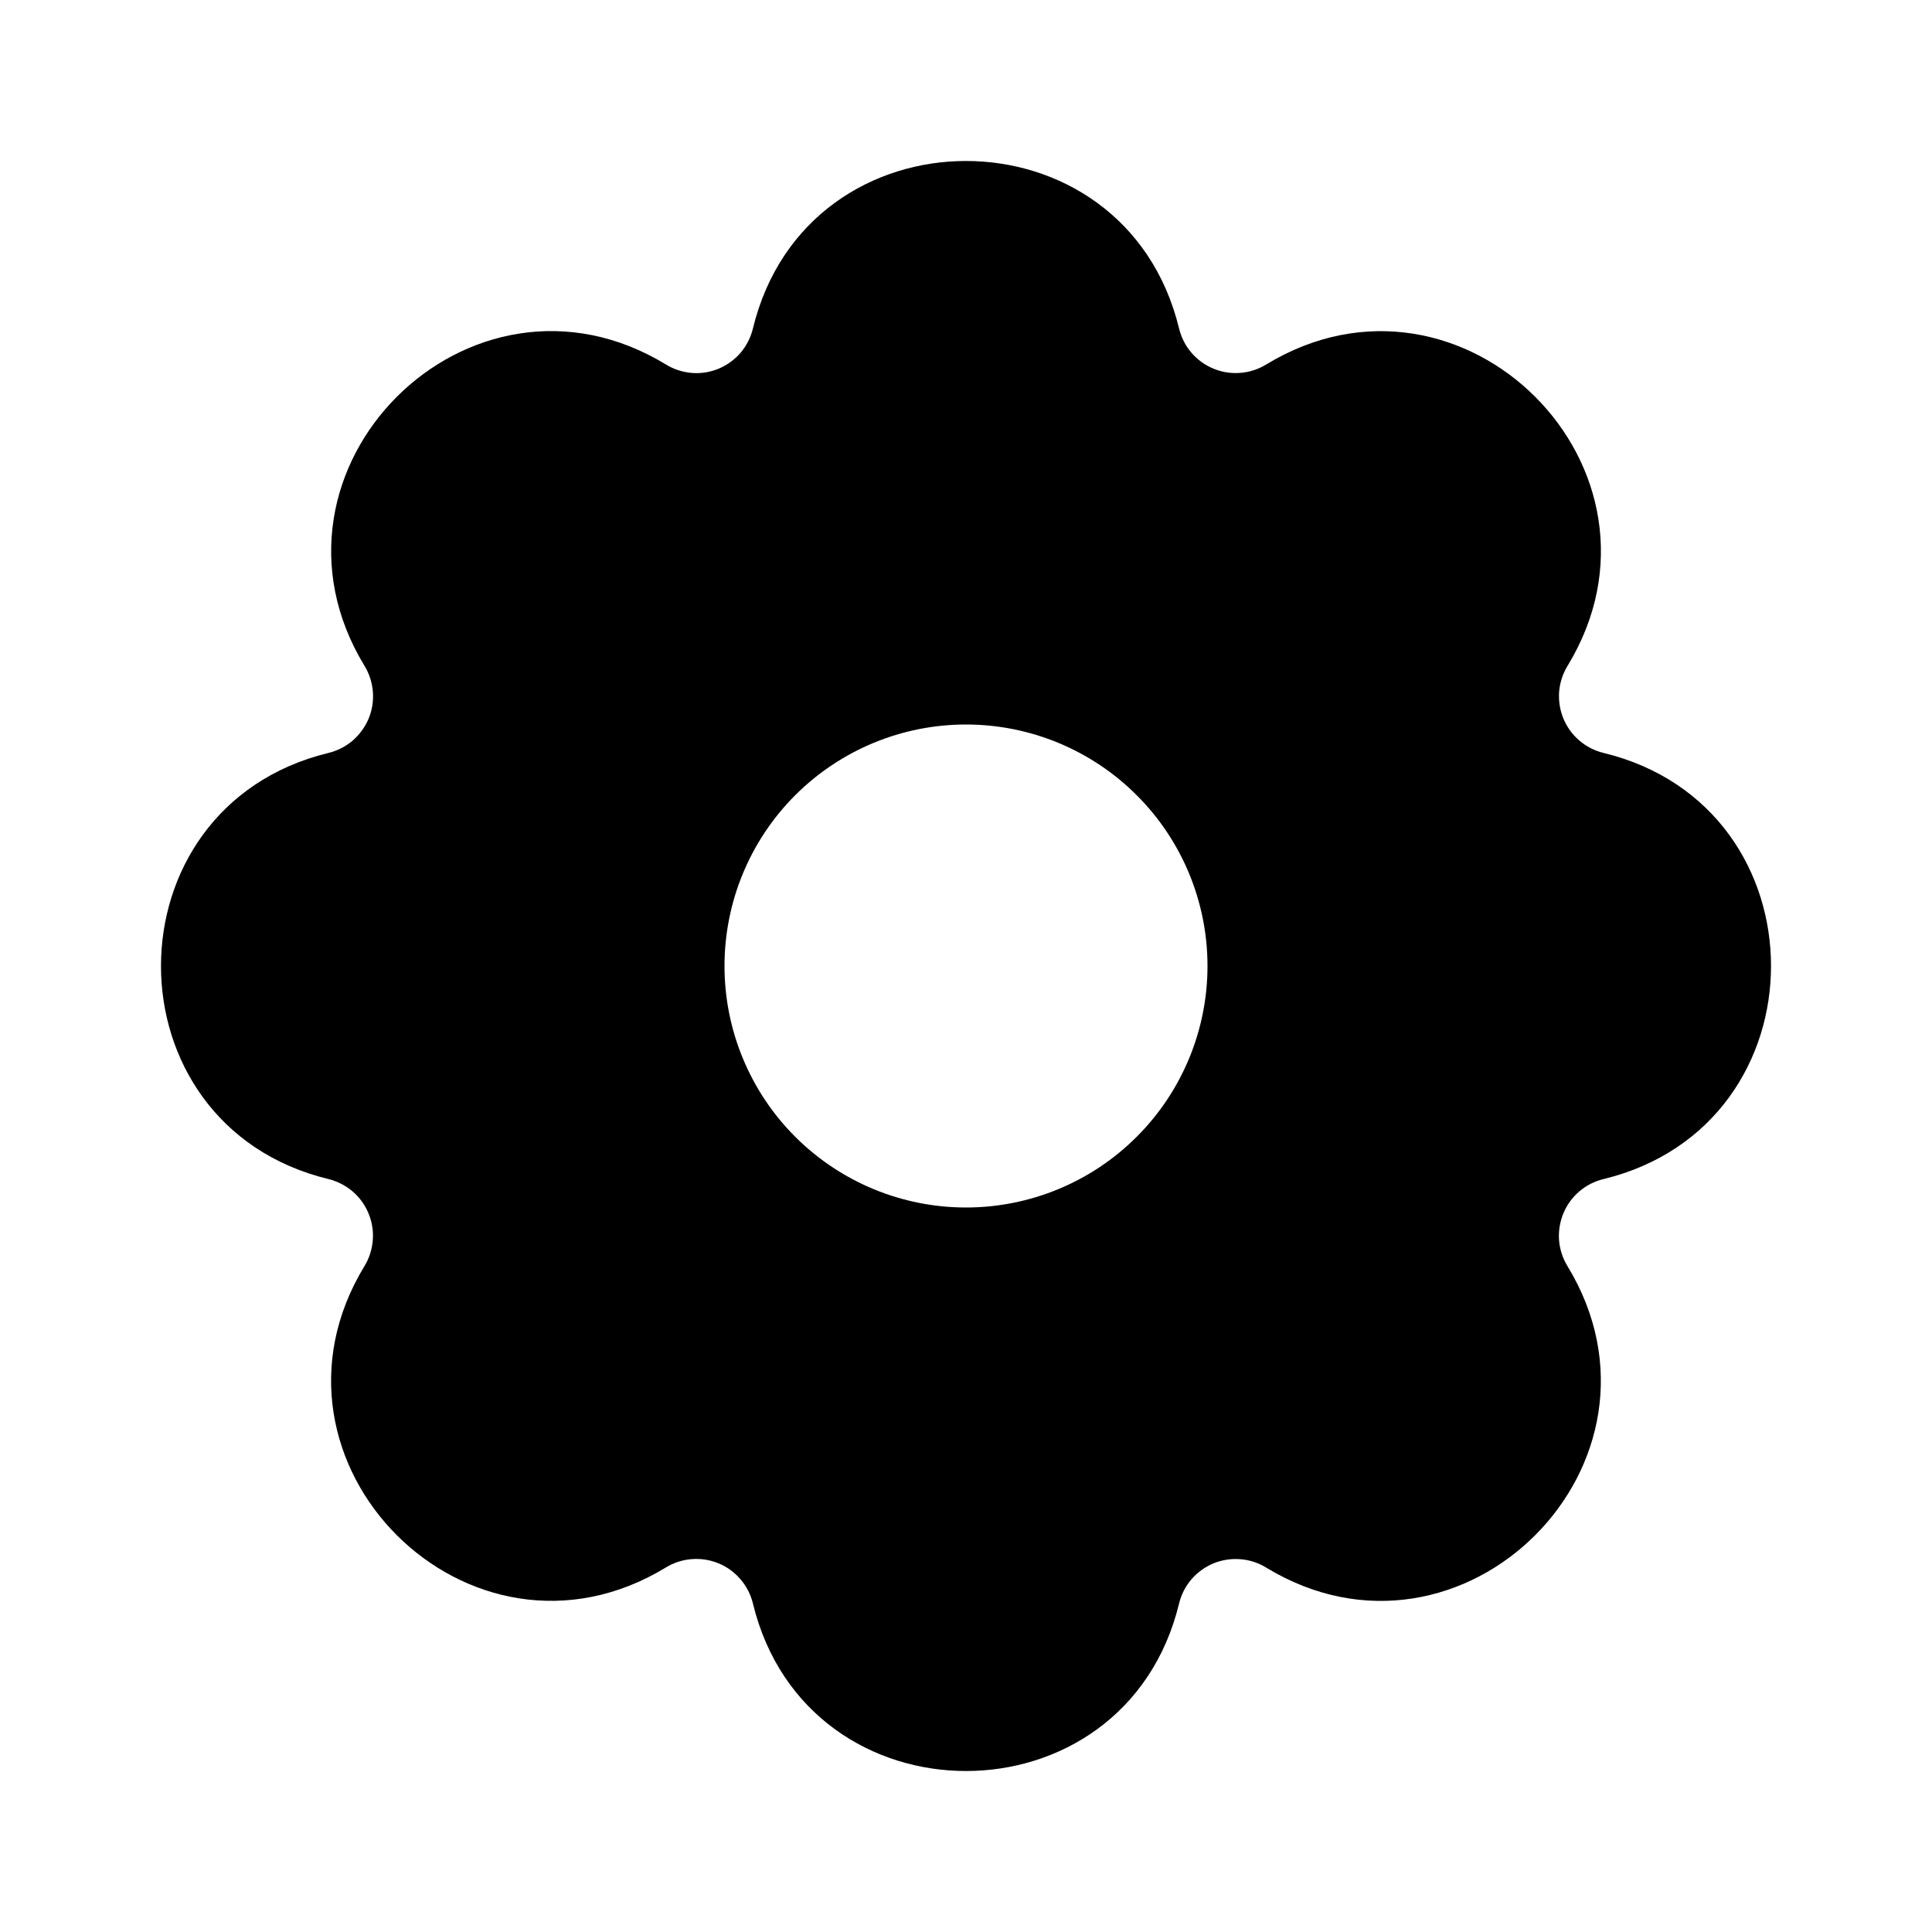
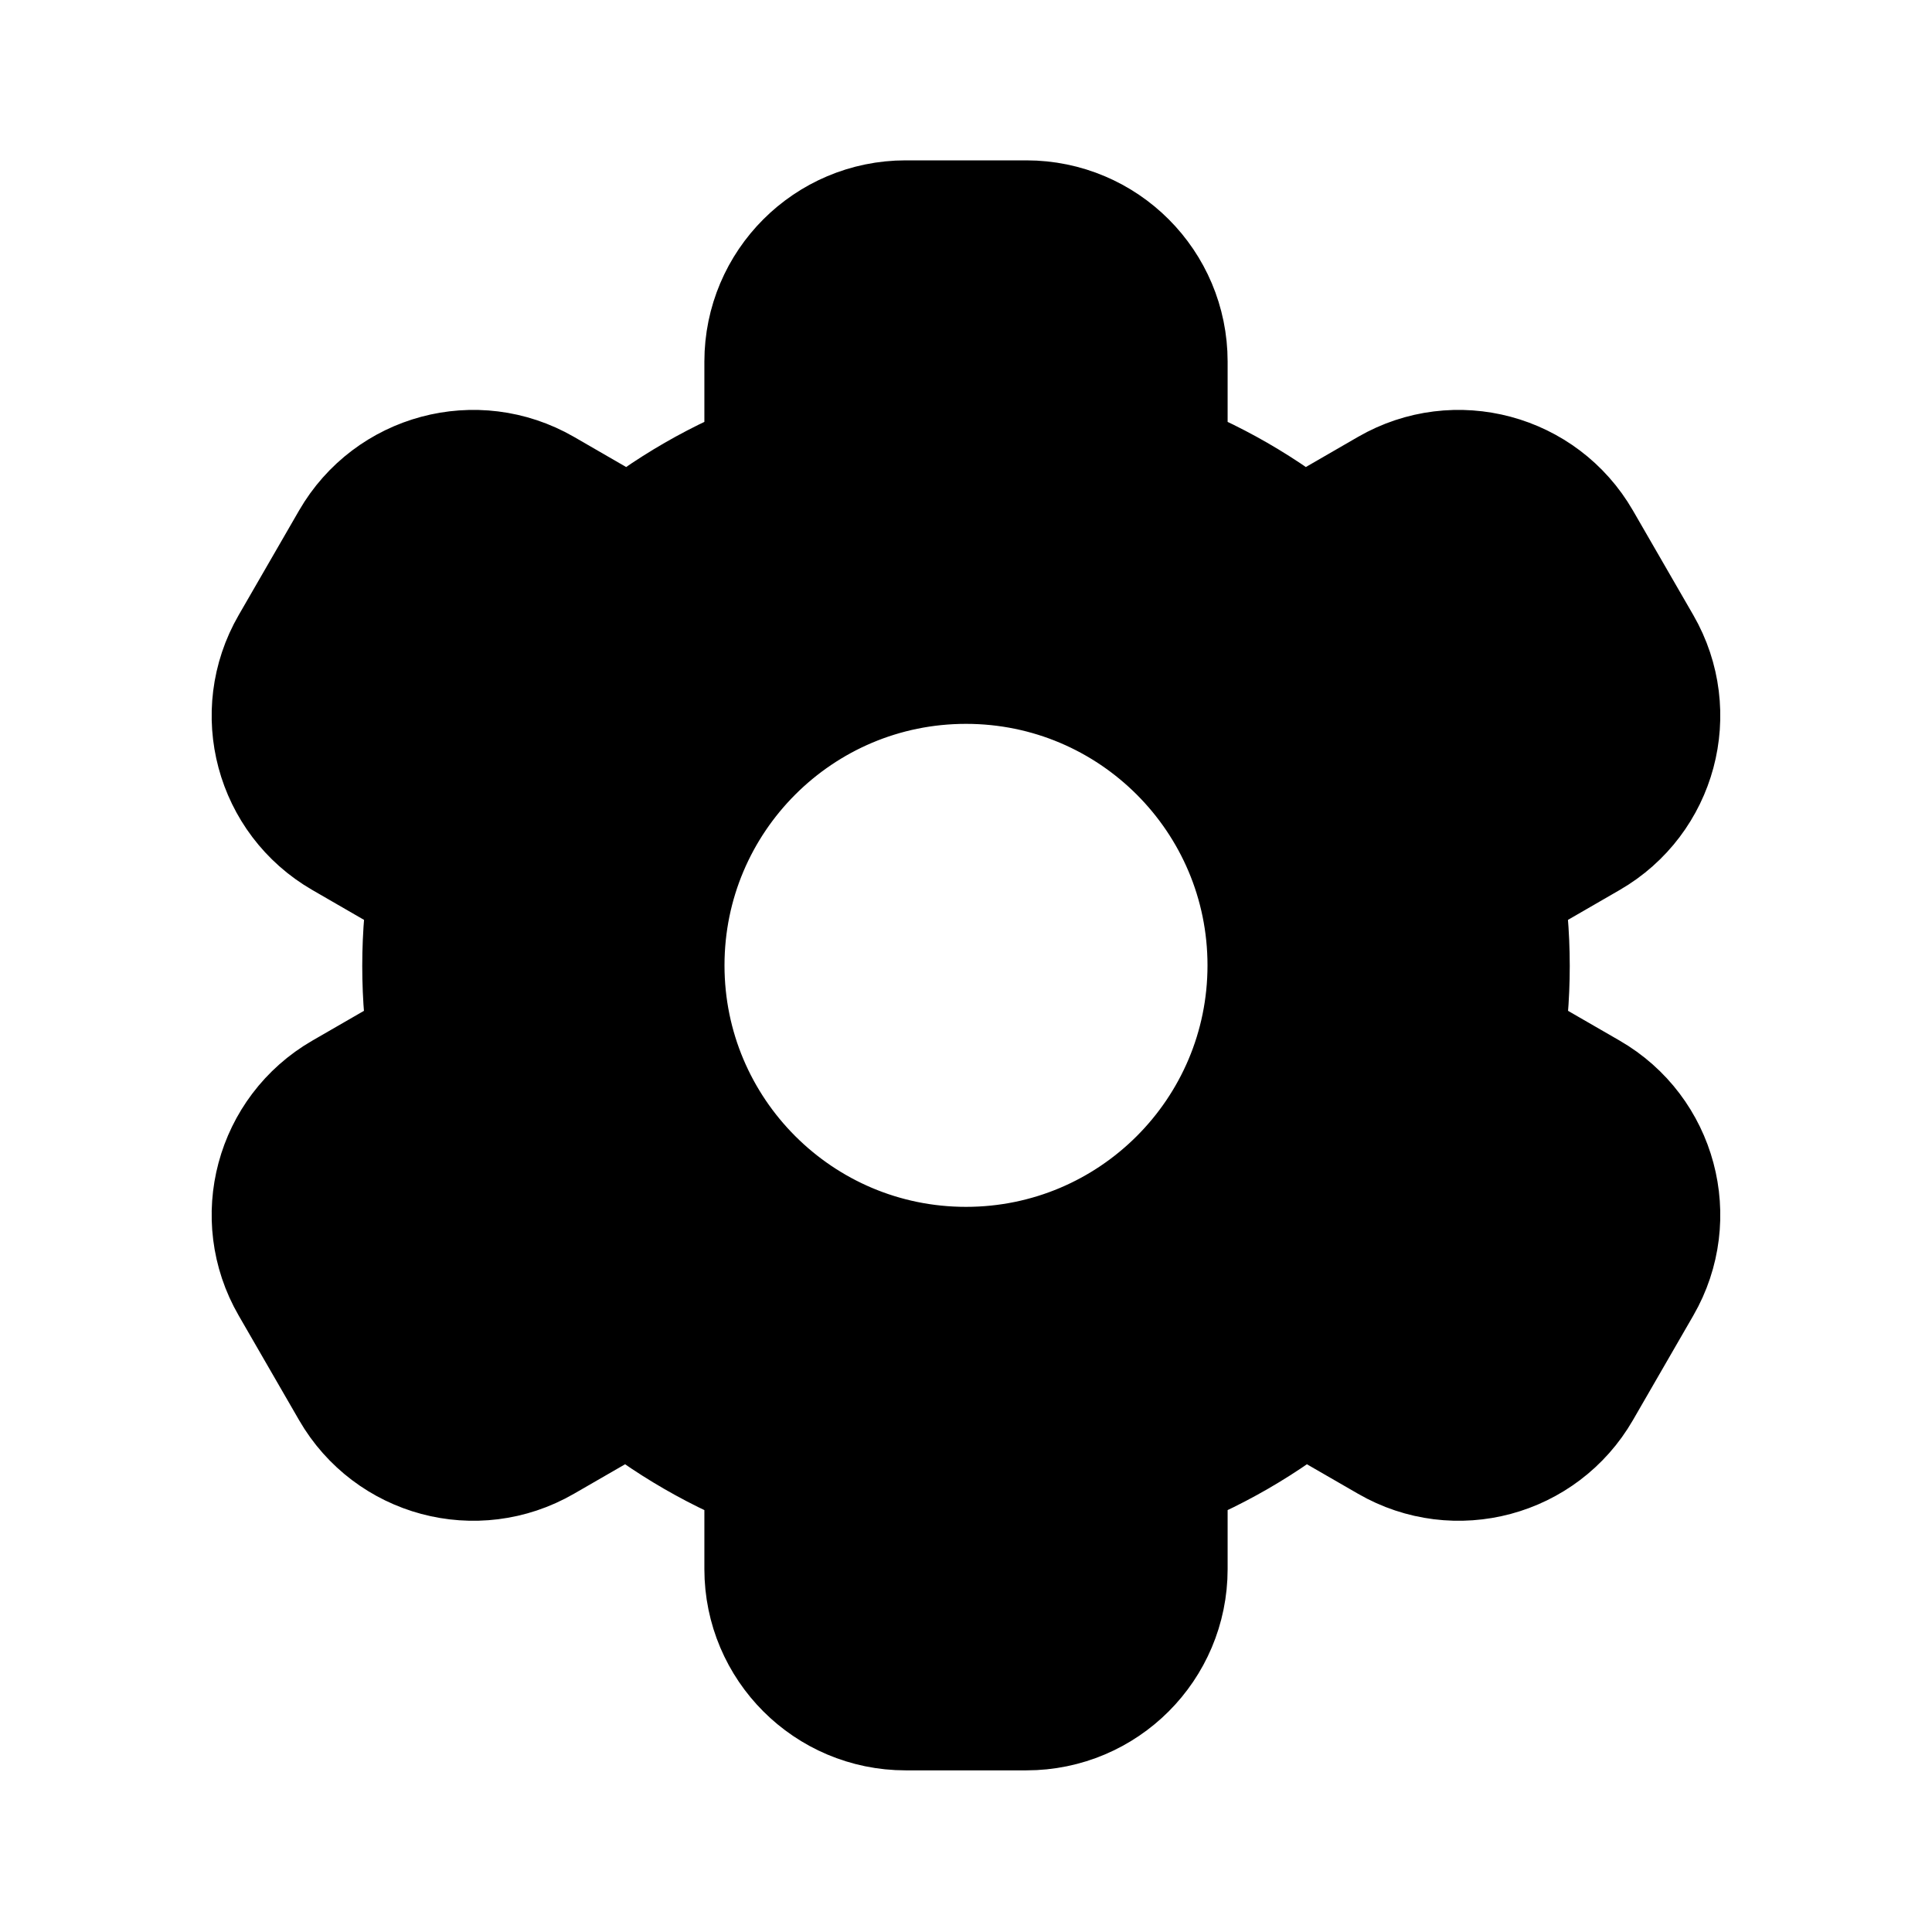
<svg xmlns="http://www.w3.org/2000/svg" width="24" height="24" viewBox="0 0 24 24" fill="none">
-   <path d="M14.647 4.081C14.674 4.192 14.726 4.295 14.8 4.381C14.874 4.468 14.968 4.536 15.073 4.579C15.178 4.623 15.292 4.641 15.406 4.632C15.52 4.624 15.629 4.588 15.727 4.529C18.166 3.044 20.957 5.834 19.472 8.273C19.413 8.37 19.377 8.48 19.368 8.594C19.36 8.707 19.378 8.821 19.421 8.926C19.465 9.032 19.532 9.125 19.619 9.199C19.705 9.273 19.808 9.326 19.919 9.353C22.694 10.026 22.694 13.973 19.919 14.647C19.808 14.674 19.705 14.726 19.619 14.8C19.532 14.874 19.464 14.968 19.421 15.073C19.377 15.178 19.359 15.293 19.367 15.406C19.376 15.52 19.412 15.63 19.471 15.727C20.956 18.166 18.166 20.957 15.727 19.472C15.63 19.413 15.52 19.377 15.406 19.369C15.293 19.36 15.178 19.378 15.073 19.421C14.968 19.465 14.875 19.533 14.8 19.619C14.726 19.706 14.674 19.808 14.647 19.919C13.974 22.694 10.027 22.694 9.353 19.919C9.326 19.808 9.273 19.705 9.199 19.619C9.125 19.532 9.032 19.464 8.927 19.421C8.821 19.377 8.707 19.359 8.594 19.368C8.48 19.376 8.37 19.412 8.273 19.471C5.834 20.956 3.043 18.166 4.528 15.727C4.587 15.63 4.622 15.52 4.631 15.406C4.64 15.293 4.622 15.179 4.578 15.074C4.535 14.968 4.467 14.875 4.381 14.801C4.294 14.727 4.191 14.674 4.081 14.647C1.306 13.974 1.306 10.027 4.081 9.353C4.191 9.326 4.294 9.274 4.381 9.2C4.467 9.125 4.535 9.032 4.579 8.927C4.623 8.822 4.641 8.707 4.632 8.594C4.623 8.48 4.588 8.37 4.529 8.273C3.044 5.834 5.834 3.043 8.273 4.528C8.37 4.588 8.48 4.623 8.594 4.633C8.707 4.642 8.821 4.624 8.927 4.58C9.032 4.536 9.126 4.468 9.2 4.382C9.274 4.295 9.326 4.192 9.353 4.081C10.026 1.306 13.973 1.306 14.647 4.081ZM12 9C11.204 9 10.441 9.316 9.878 9.879C9.316 10.441 9 11.204 9 12C9 12.796 9.316 13.559 9.878 14.121C10.441 14.684 11.204 15 12 15C12.795 15 13.559 14.684 14.121 14.121C14.684 13.559 15 12.796 15 12C15 11.204 14.684 10.441 14.121 9.879C13.559 9.316 12.795 9 12 9Z" fill="currentcolor" />
+   <path fill-rule="evenodd" clip-rule="evenodd" d="M12.75 2.992C13.579 2.992 14.25 3.664 14.25 4.492V5.902C14.937 6.155 15.581 6.525 16.15 6.998L17.37 6.293C18.087 5.879 19.005 6.125 19.419 6.842L20.169 8.141C20.583 8.859 20.337 9.776 19.62 10.19L18.405 10.892C18.468 11.255 18.5 11.626 18.5 12C18.5 12.369 18.469 12.734 18.407 13.093L19.62 13.793C20.337 14.207 20.583 15.125 20.169 15.842L19.419 17.141C19.005 17.859 18.087 18.105 17.37 17.69L16.162 16.993C15.589 17.47 14.942 17.843 14.25 18.098V19.492C14.25 20.32 13.579 20.992 12.75 20.992H11.25C10.422 20.992 9.75 20.32 9.75 19.492V18.098C9.058 17.843 8.411 17.47 7.838 16.993L6.63 17.69C5.912 18.105 4.995 17.859 4.581 17.141L3.831 15.842C3.416 15.125 3.662 14.207 4.38 13.793L5.593 13.093C5.531 12.734 5.5 12.369 5.5 12C5.5 11.626 5.532 11.256 5.595 10.892L4.38 10.19C3.662 9.776 3.416 8.859 3.831 8.141L4.581 6.842C4.995 6.125 5.912 5.879 6.63 6.293L7.85 6.998C8.419 6.525 9.063 6.155 9.75 5.902V4.492C9.75 3.664 10.422 2.992 11.25 2.992H12.75ZM12 15.992C14.209 15.992 16 14.201 16 11.992C16 9.783 14.209 7.992 12 7.992C9.791 7.992 8 9.783 8 11.992C8 14.201 9.791 15.992 12 15.992Z" fill="currentcolor" stroke="currentcolor" stroke-width="2" stroke-linecap="round" stroke-linejoin="round" />
</svg>
